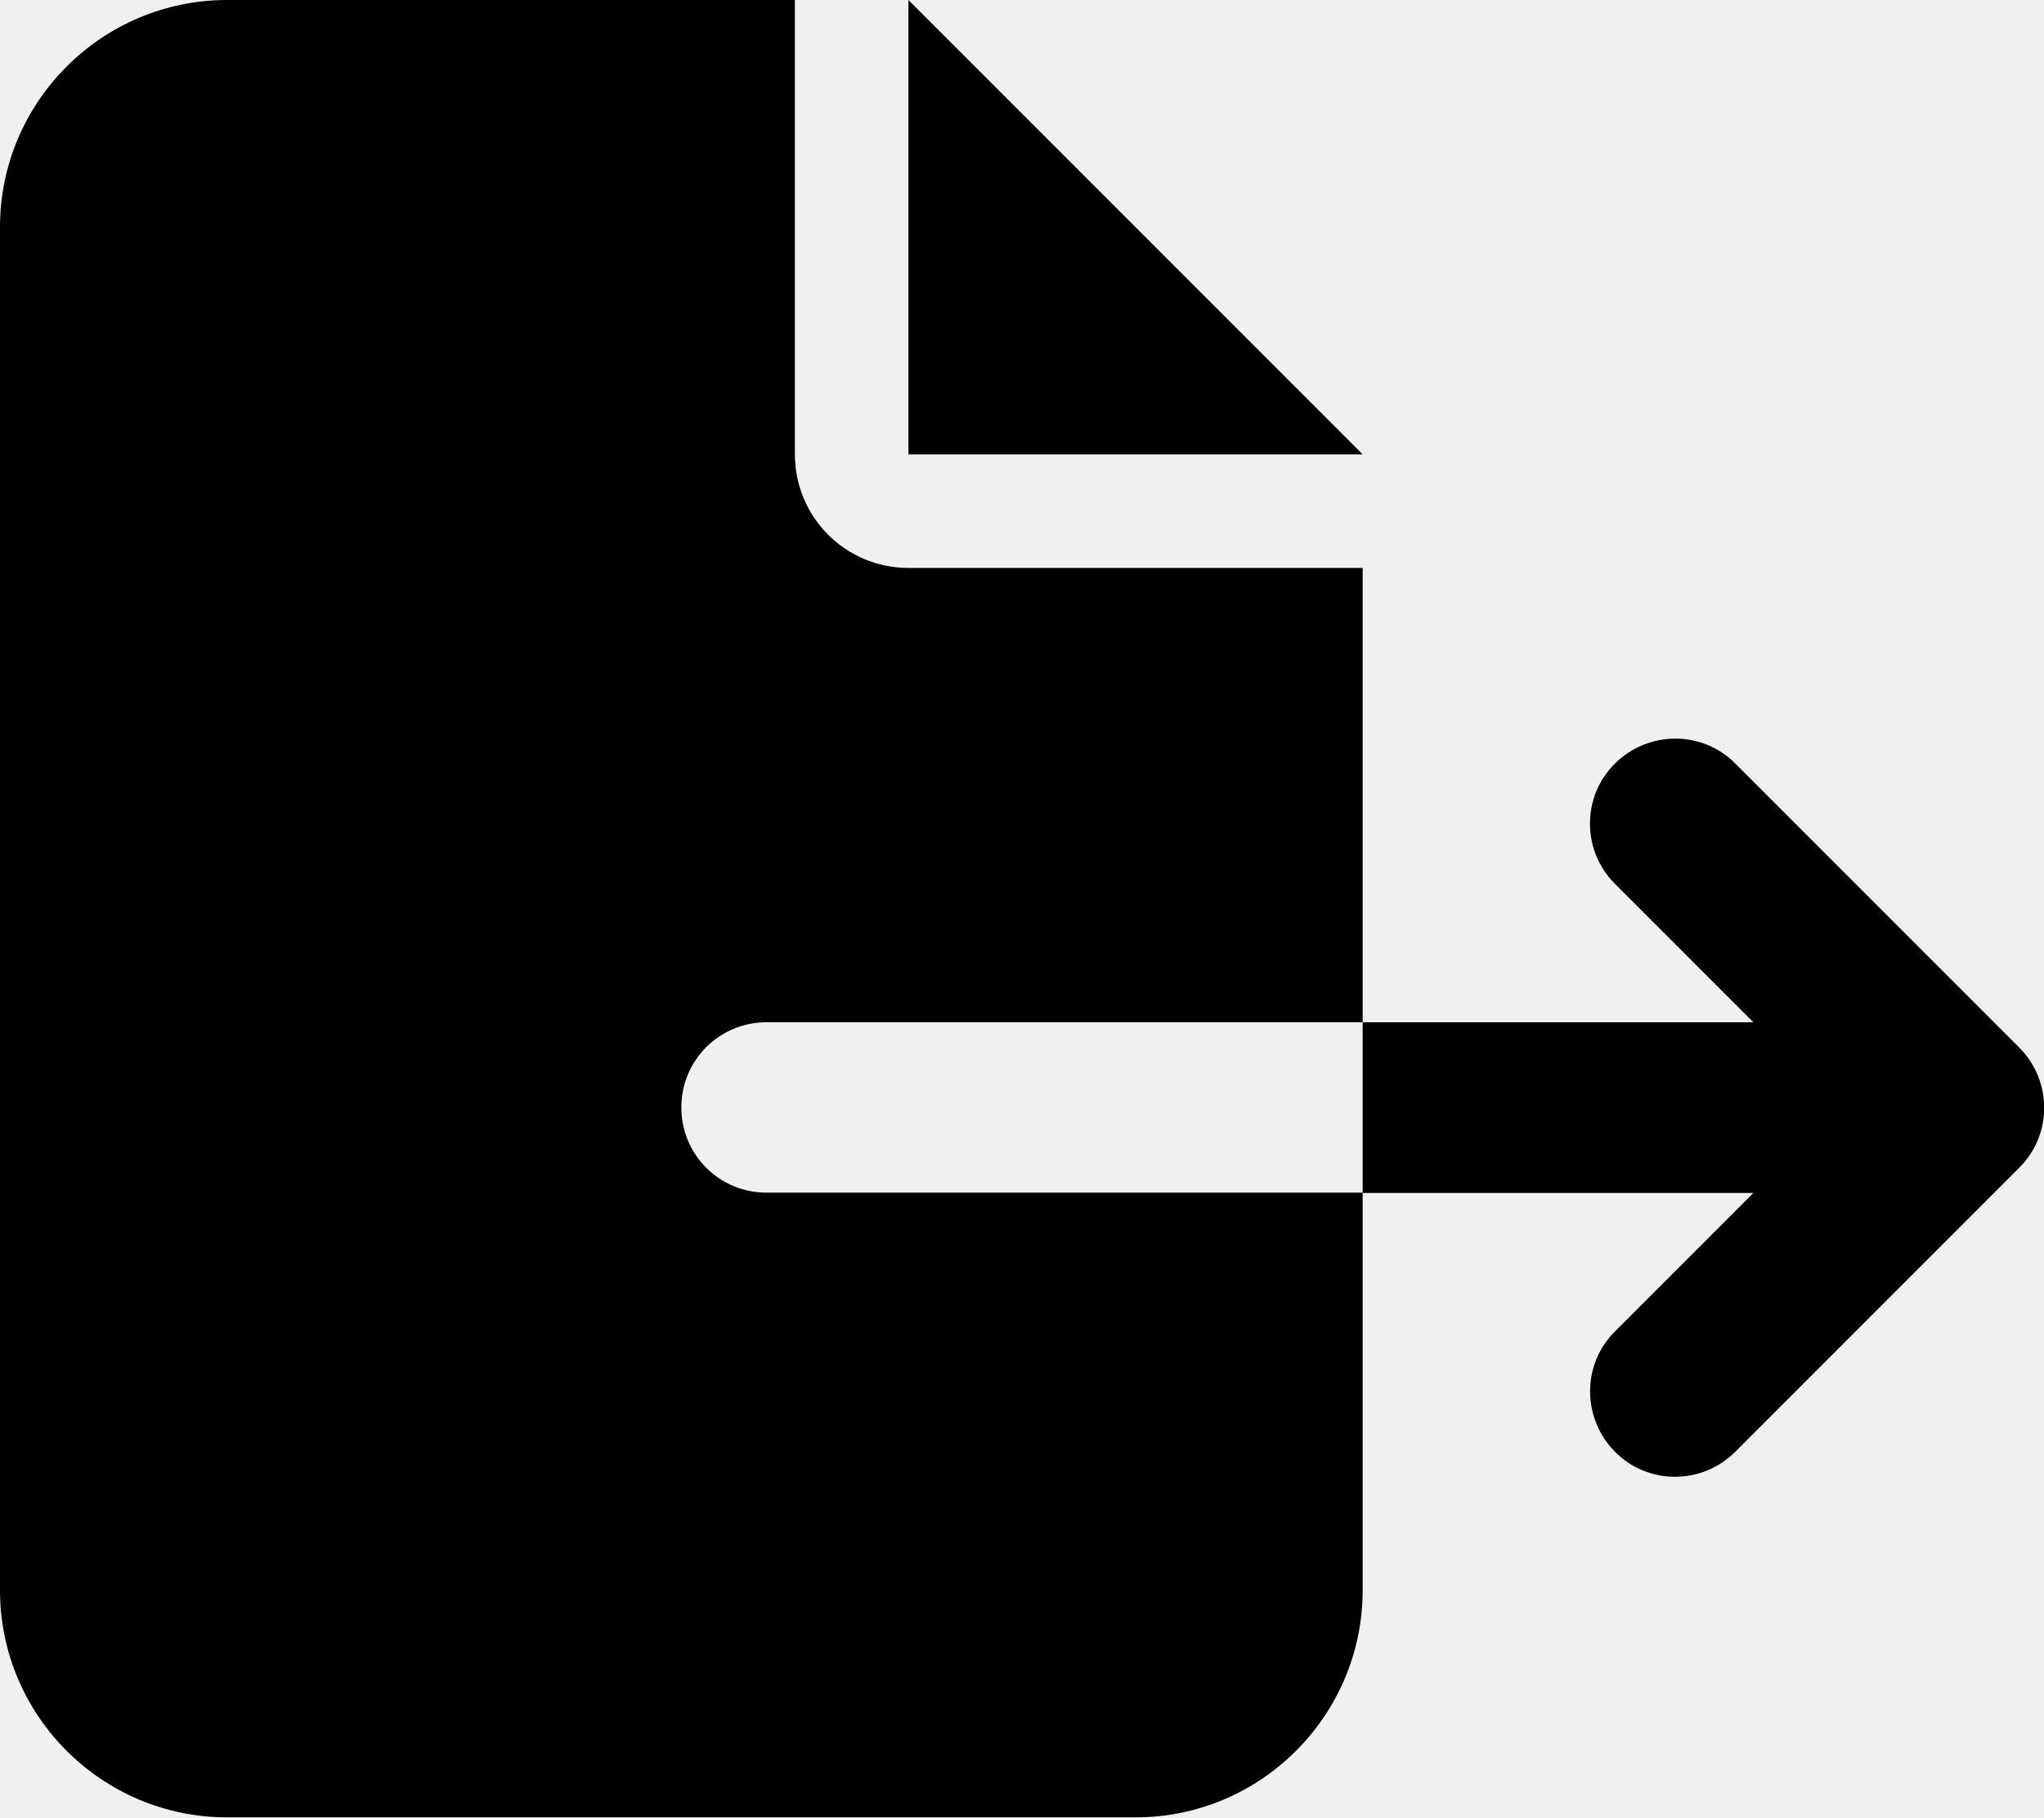
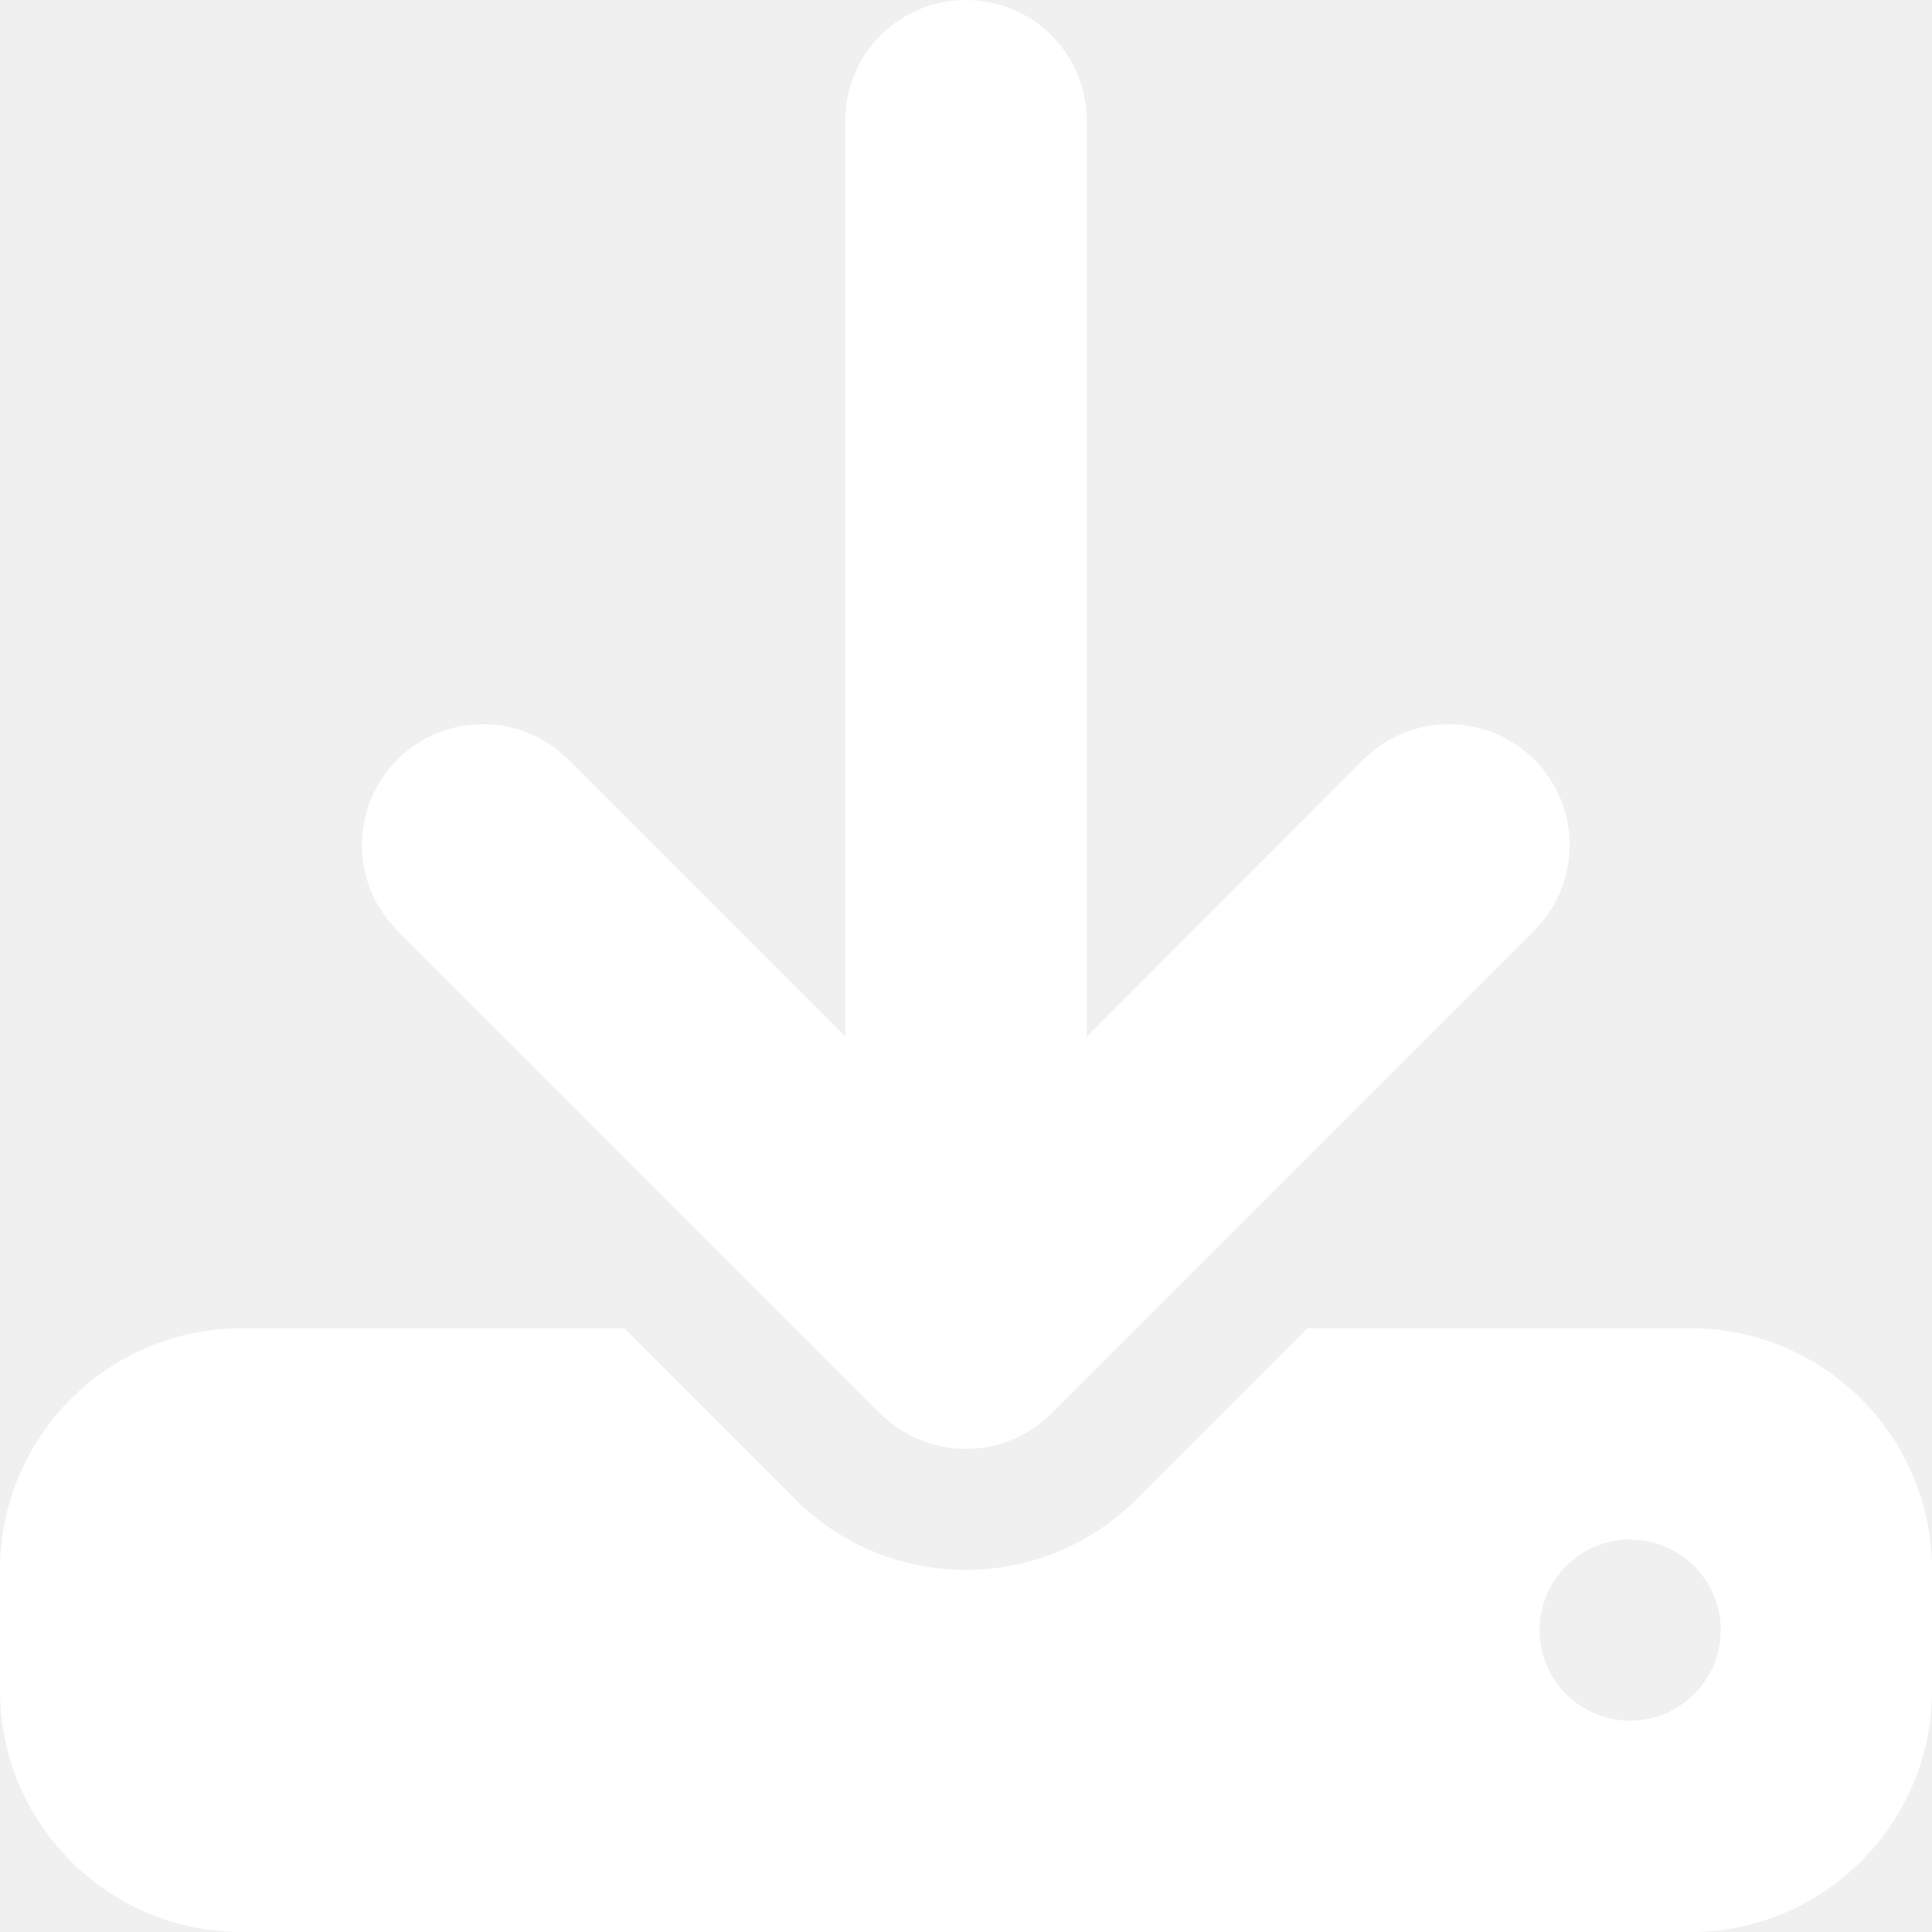
- <svg xmlns="http://www.w3.org/2000/svg" viewBox="0 0 576 512">
-   <path fill="#000000" d="M0 64C0 28.7 28.7 0 64 0H224V128c0 17.7 14.3 32 32 32H384V288H216c-13.3 0-24 10.7-24 24s10.7 24 24 24H384V448c0 35.3-28.7 64-64 64H64c-35.3 0-64-28.7-64-64V64zM384 336V288H494.1l-39-39c-9.4-9.4-9.4-24.6 0-33.9s24.6-9.4 33.9 0l80 80c9.4 9.4 9.4 24.6 0 33.9l-80 80c-9.4 9.4-24.6 9.4-33.9 0s-9.4-24.6 0-33.9l39-39H384zm0-208H256V0L384 128z" />
+ <svg xmlns="http://www.w3.org/2000/svg" viewBox="0 0 512 512">
+   <path fill="#ffffff" d="M288 32c0-17.7-14.3-32-32-32s-32 14.3-32 32V274.7l-73.4-73.4c-12.5-12.5-32.8-12.5-45.3 0s-12.5 32.8 0 45.3l128 128c12.5 12.5 32.8 12.5 45.3 0l128-128c12.5-12.5 12.5-32.8 0-45.3s-32.8-12.5-45.3 0L288 274.7V32zM64 352c-35.3 0-64 28.7-64 64v32c0 35.3 28.7 64 64 64H448c35.3 0 64-28.7 64-64V416c0-35.3-28.7-64-64-64H346.5l-45.3 45.3c-25 25-65.5 25-90.5 0L165.5 352H64zm368 56a24 24 0 1 1 0 48 24 24 0 1 1 0-48z" />
</svg>
